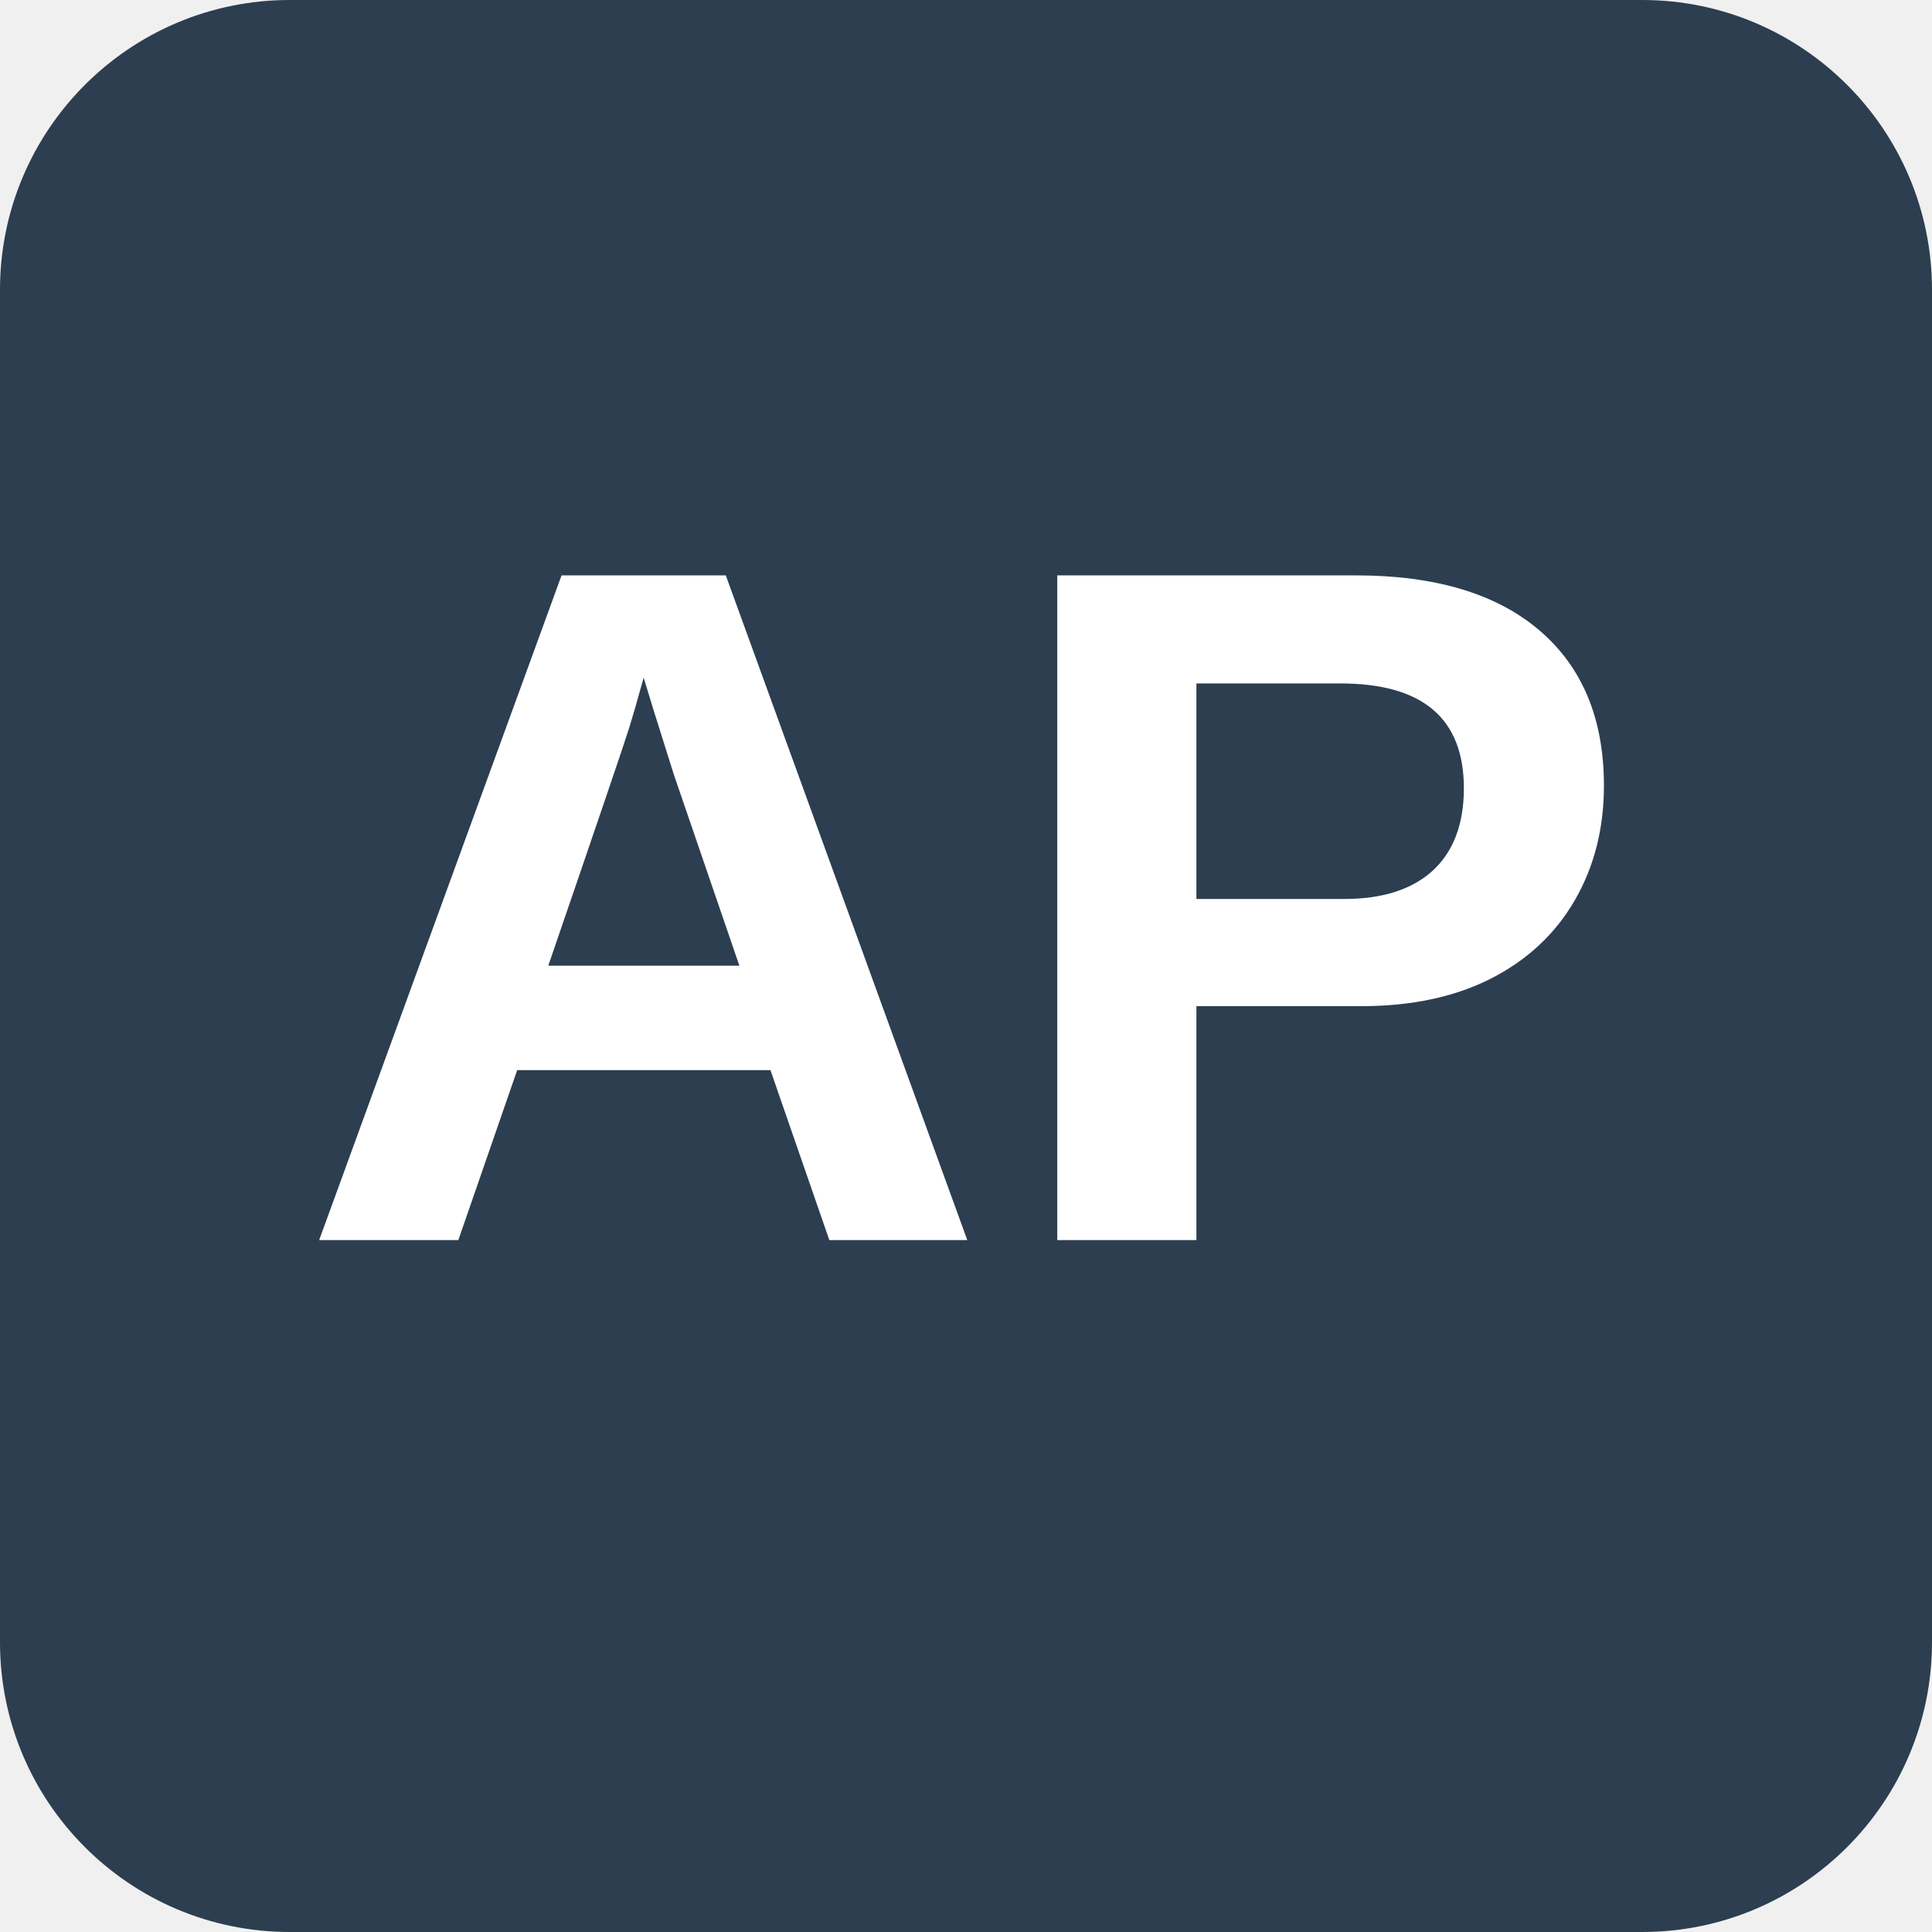
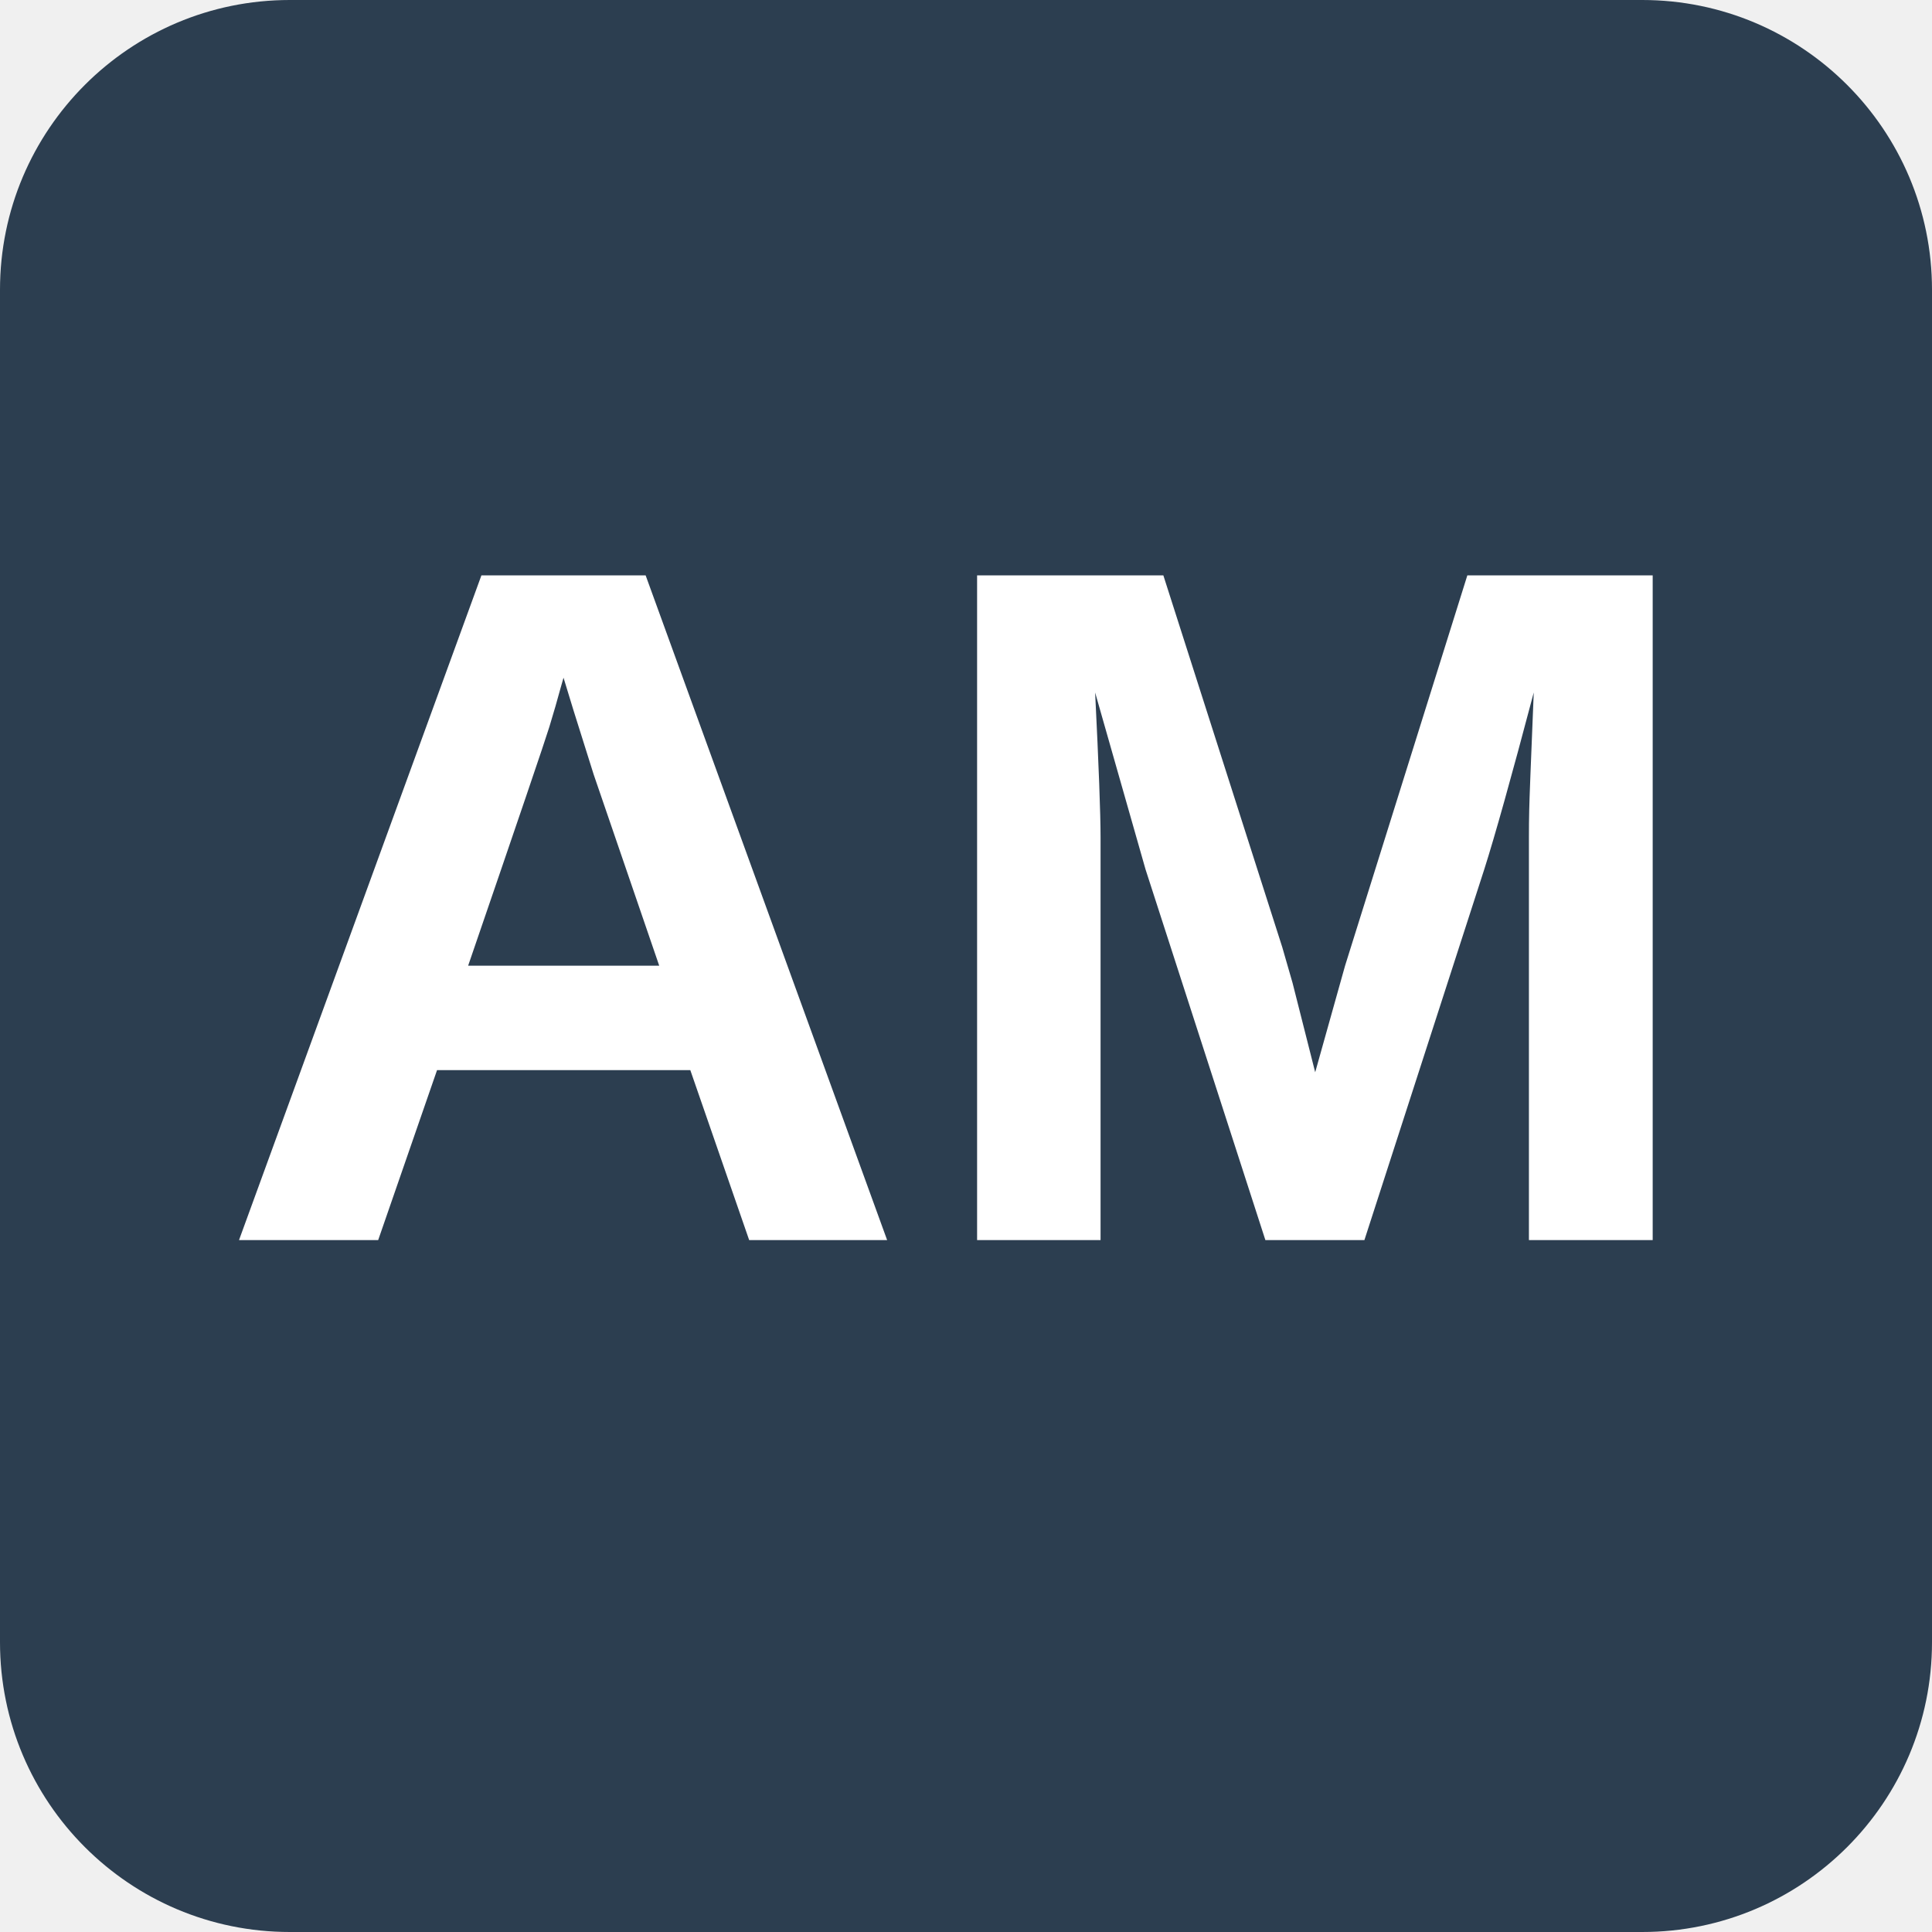
<svg xmlns="http://www.w3.org/2000/svg" viewBox="0 0 100 100" width="50" height="50">
  <rect width="100" height="100" rx="15" fill="#2c3e50" />
  <text x="50%" y="50%" dominant-baseline="middle" text-anchor="middle" font-family="Arial, sans-serif" font-size="50" fill="#ffffff" font-weight="bold">
-     AP
+     AM
  </text>
</svg>
